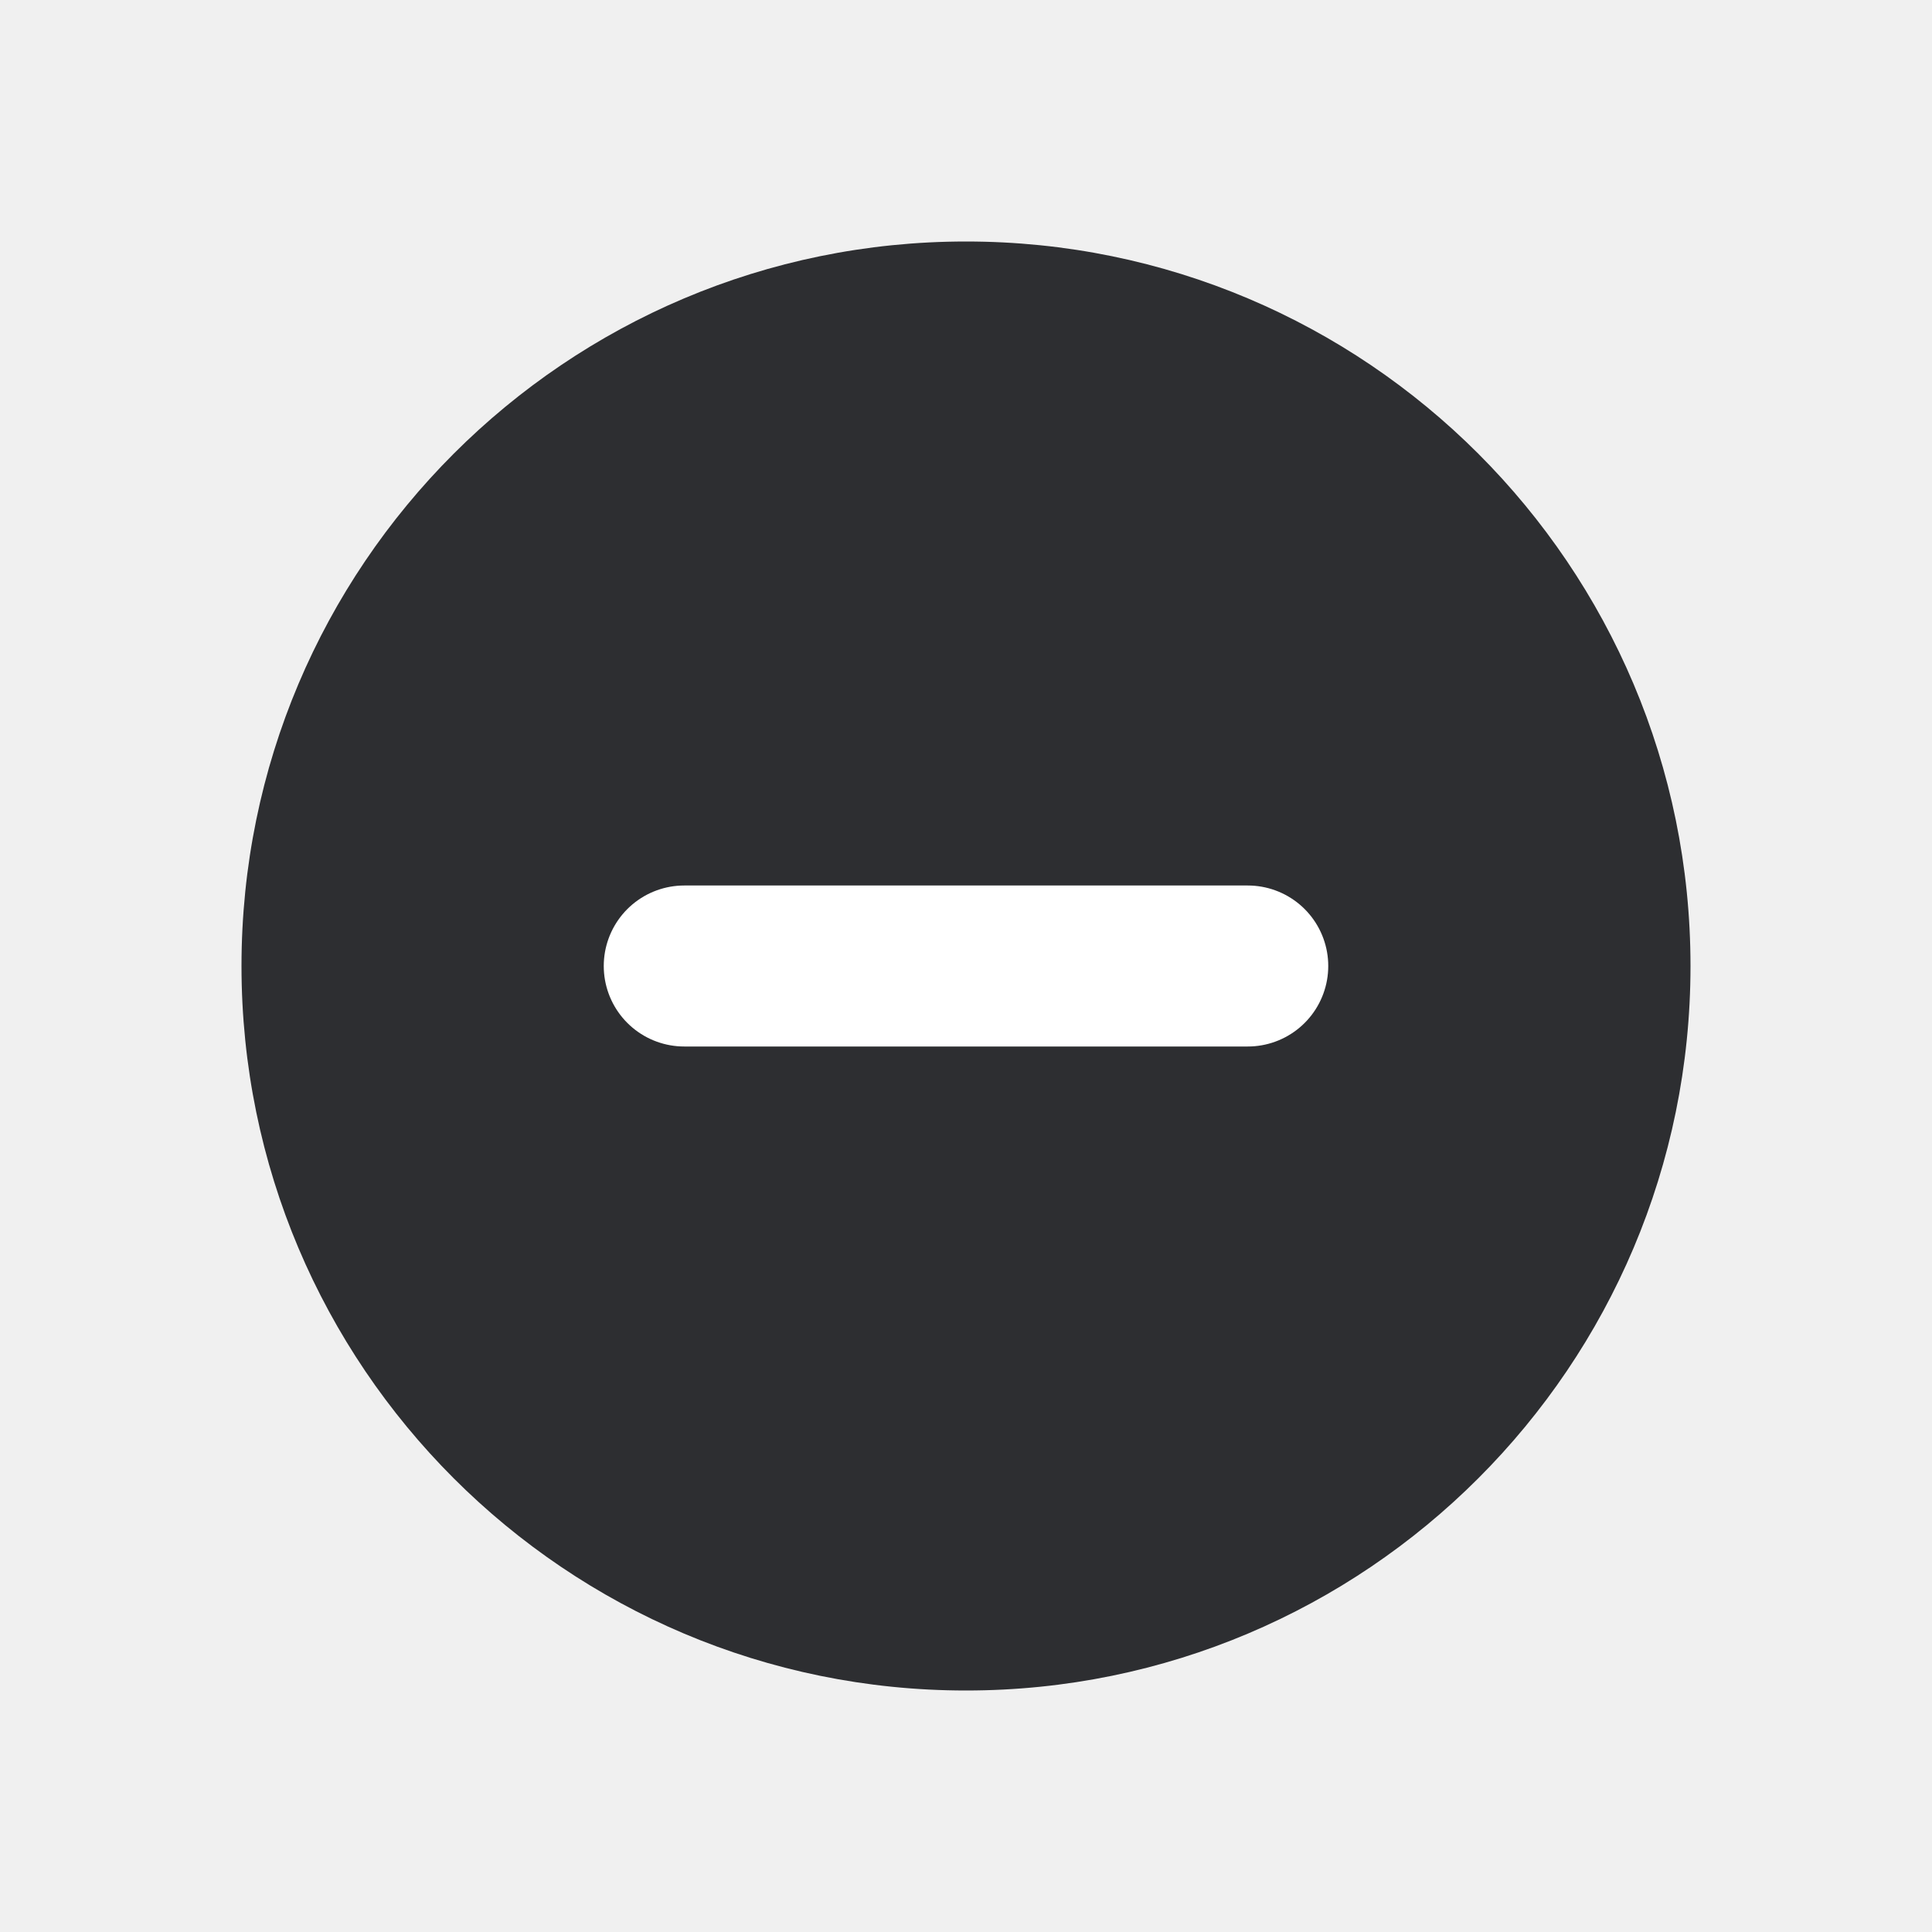
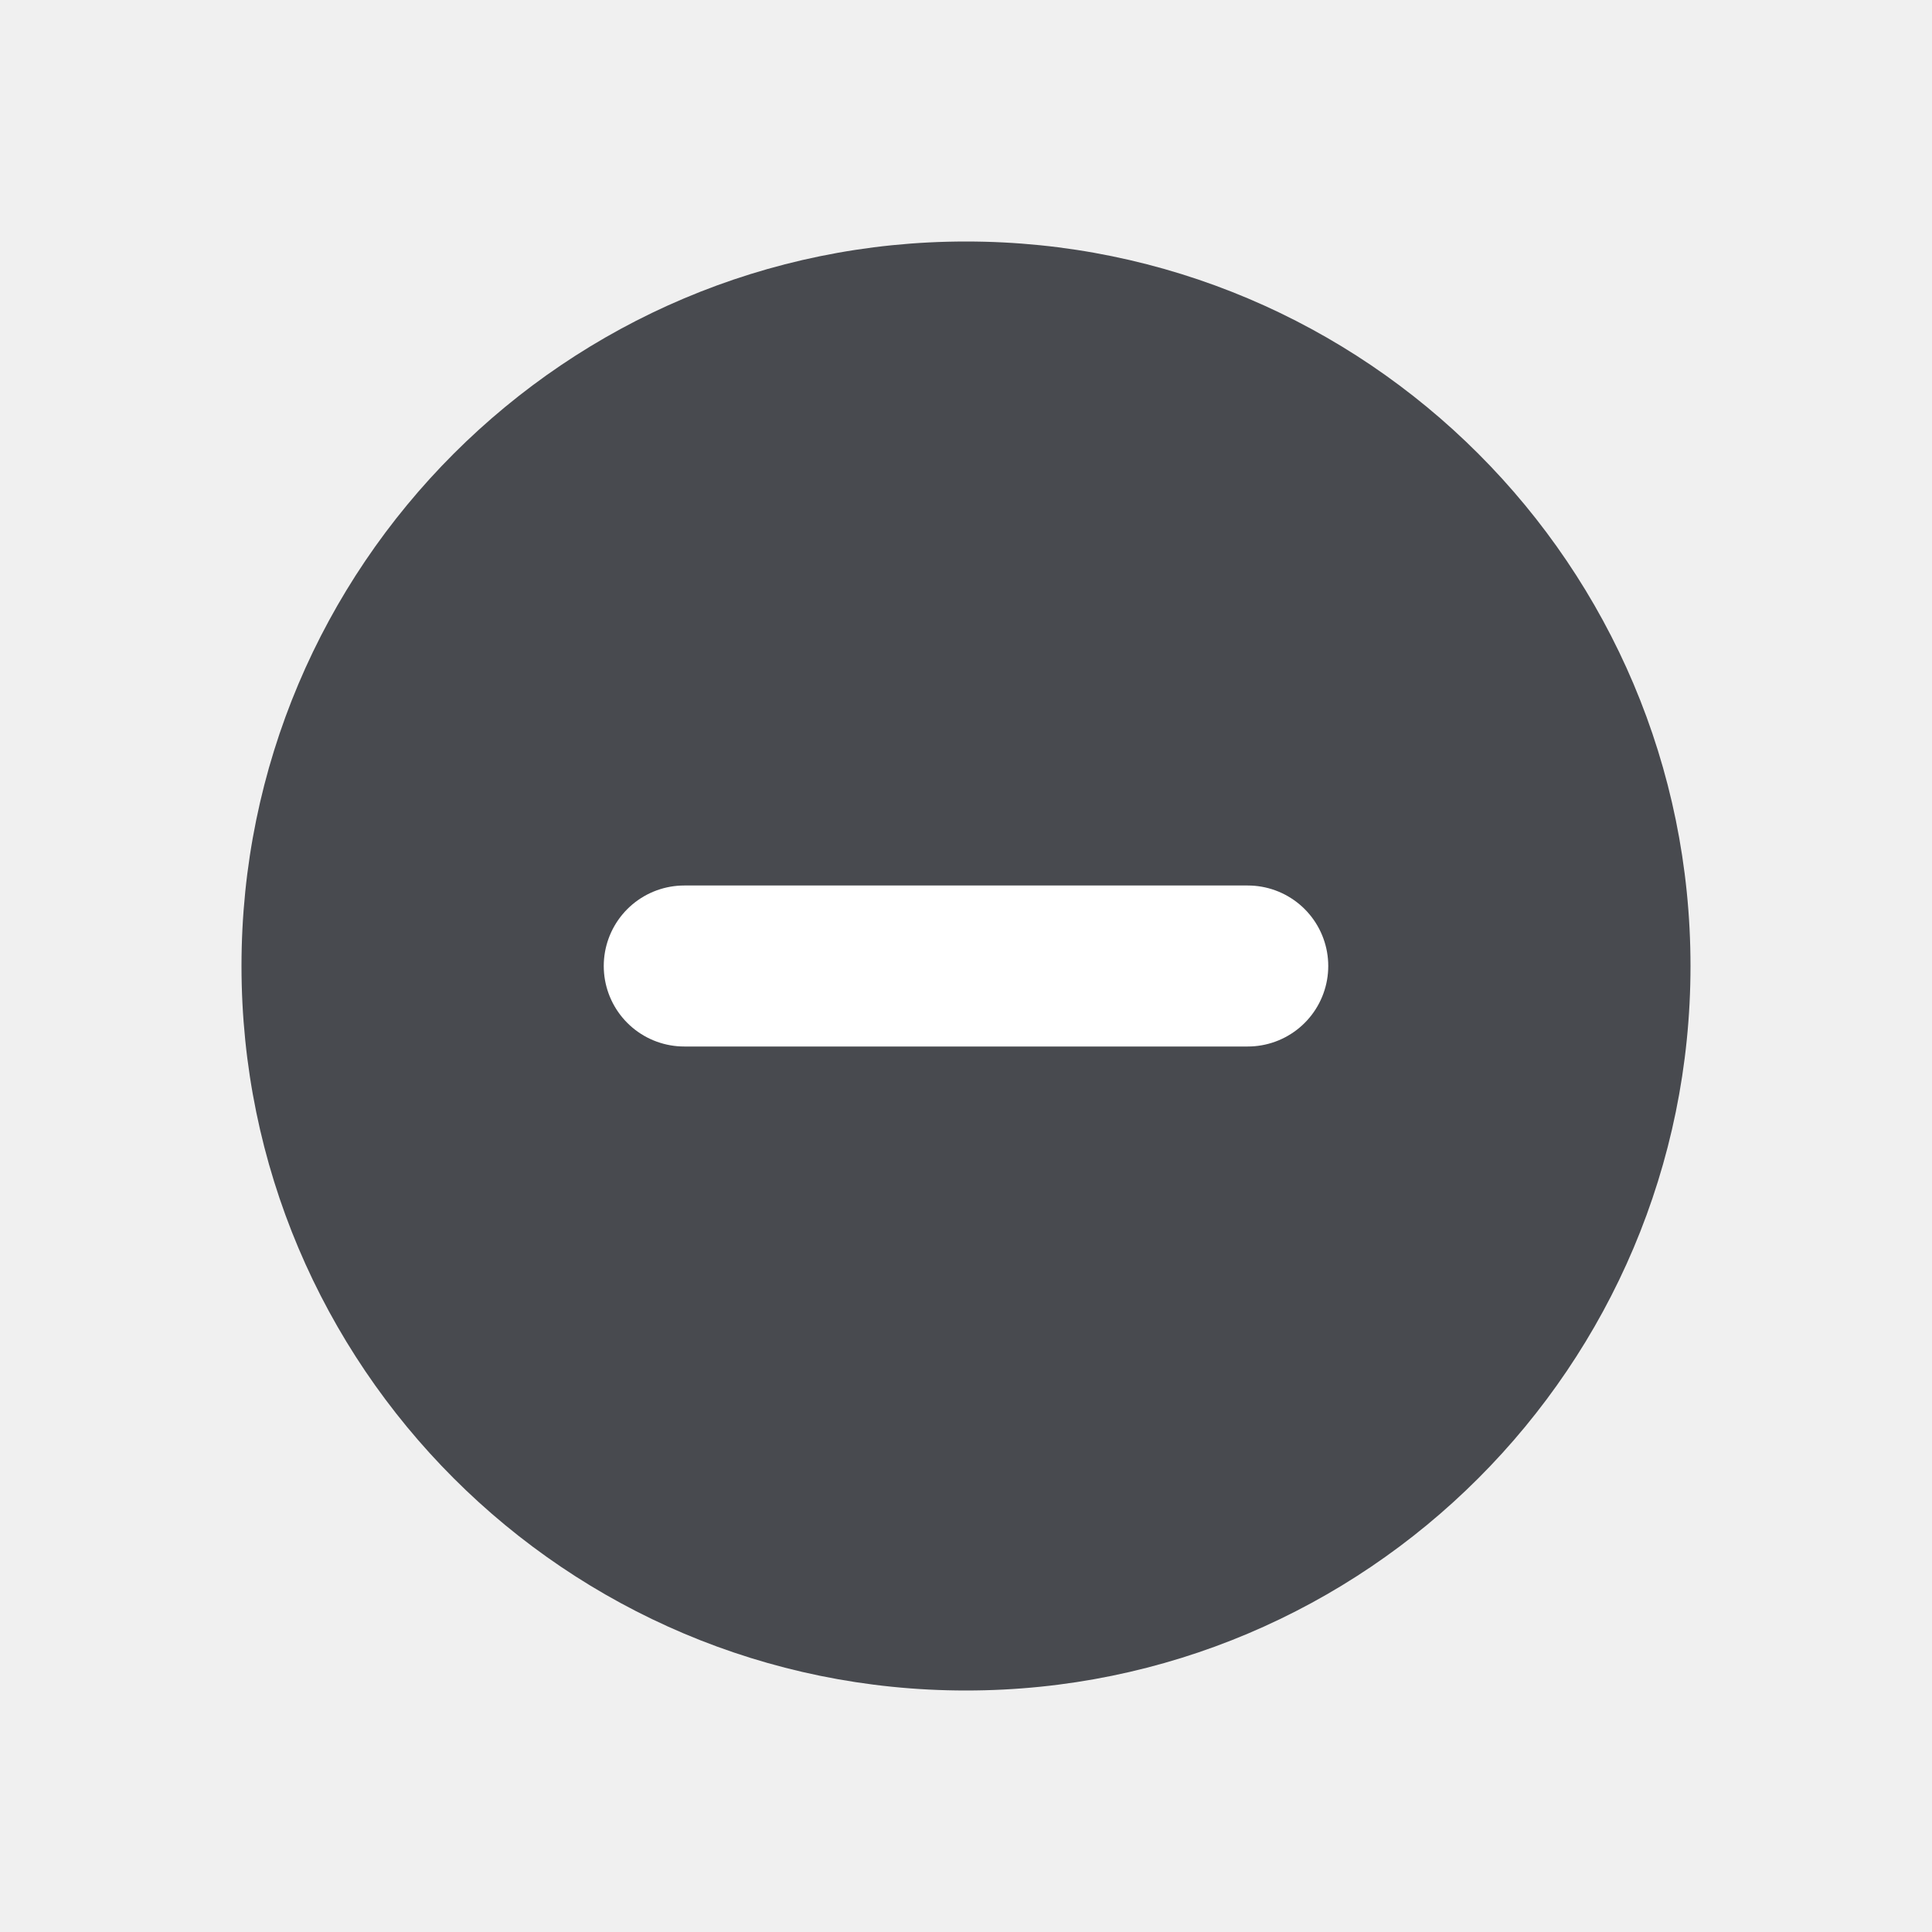
<svg xmlns="http://www.w3.org/2000/svg" width="24" height="24" viewBox="0 0 24 24">
-   <circle cx="12" cy="12" r="9" fill="#2d2e31" />
+   <circle cx="12" cy="12" r="9" fill="#484a4f" />
  <path d="M8.5 12h7" stroke="#ffffff" stroke-width="2" stroke-linecap="round" />
</svg>
